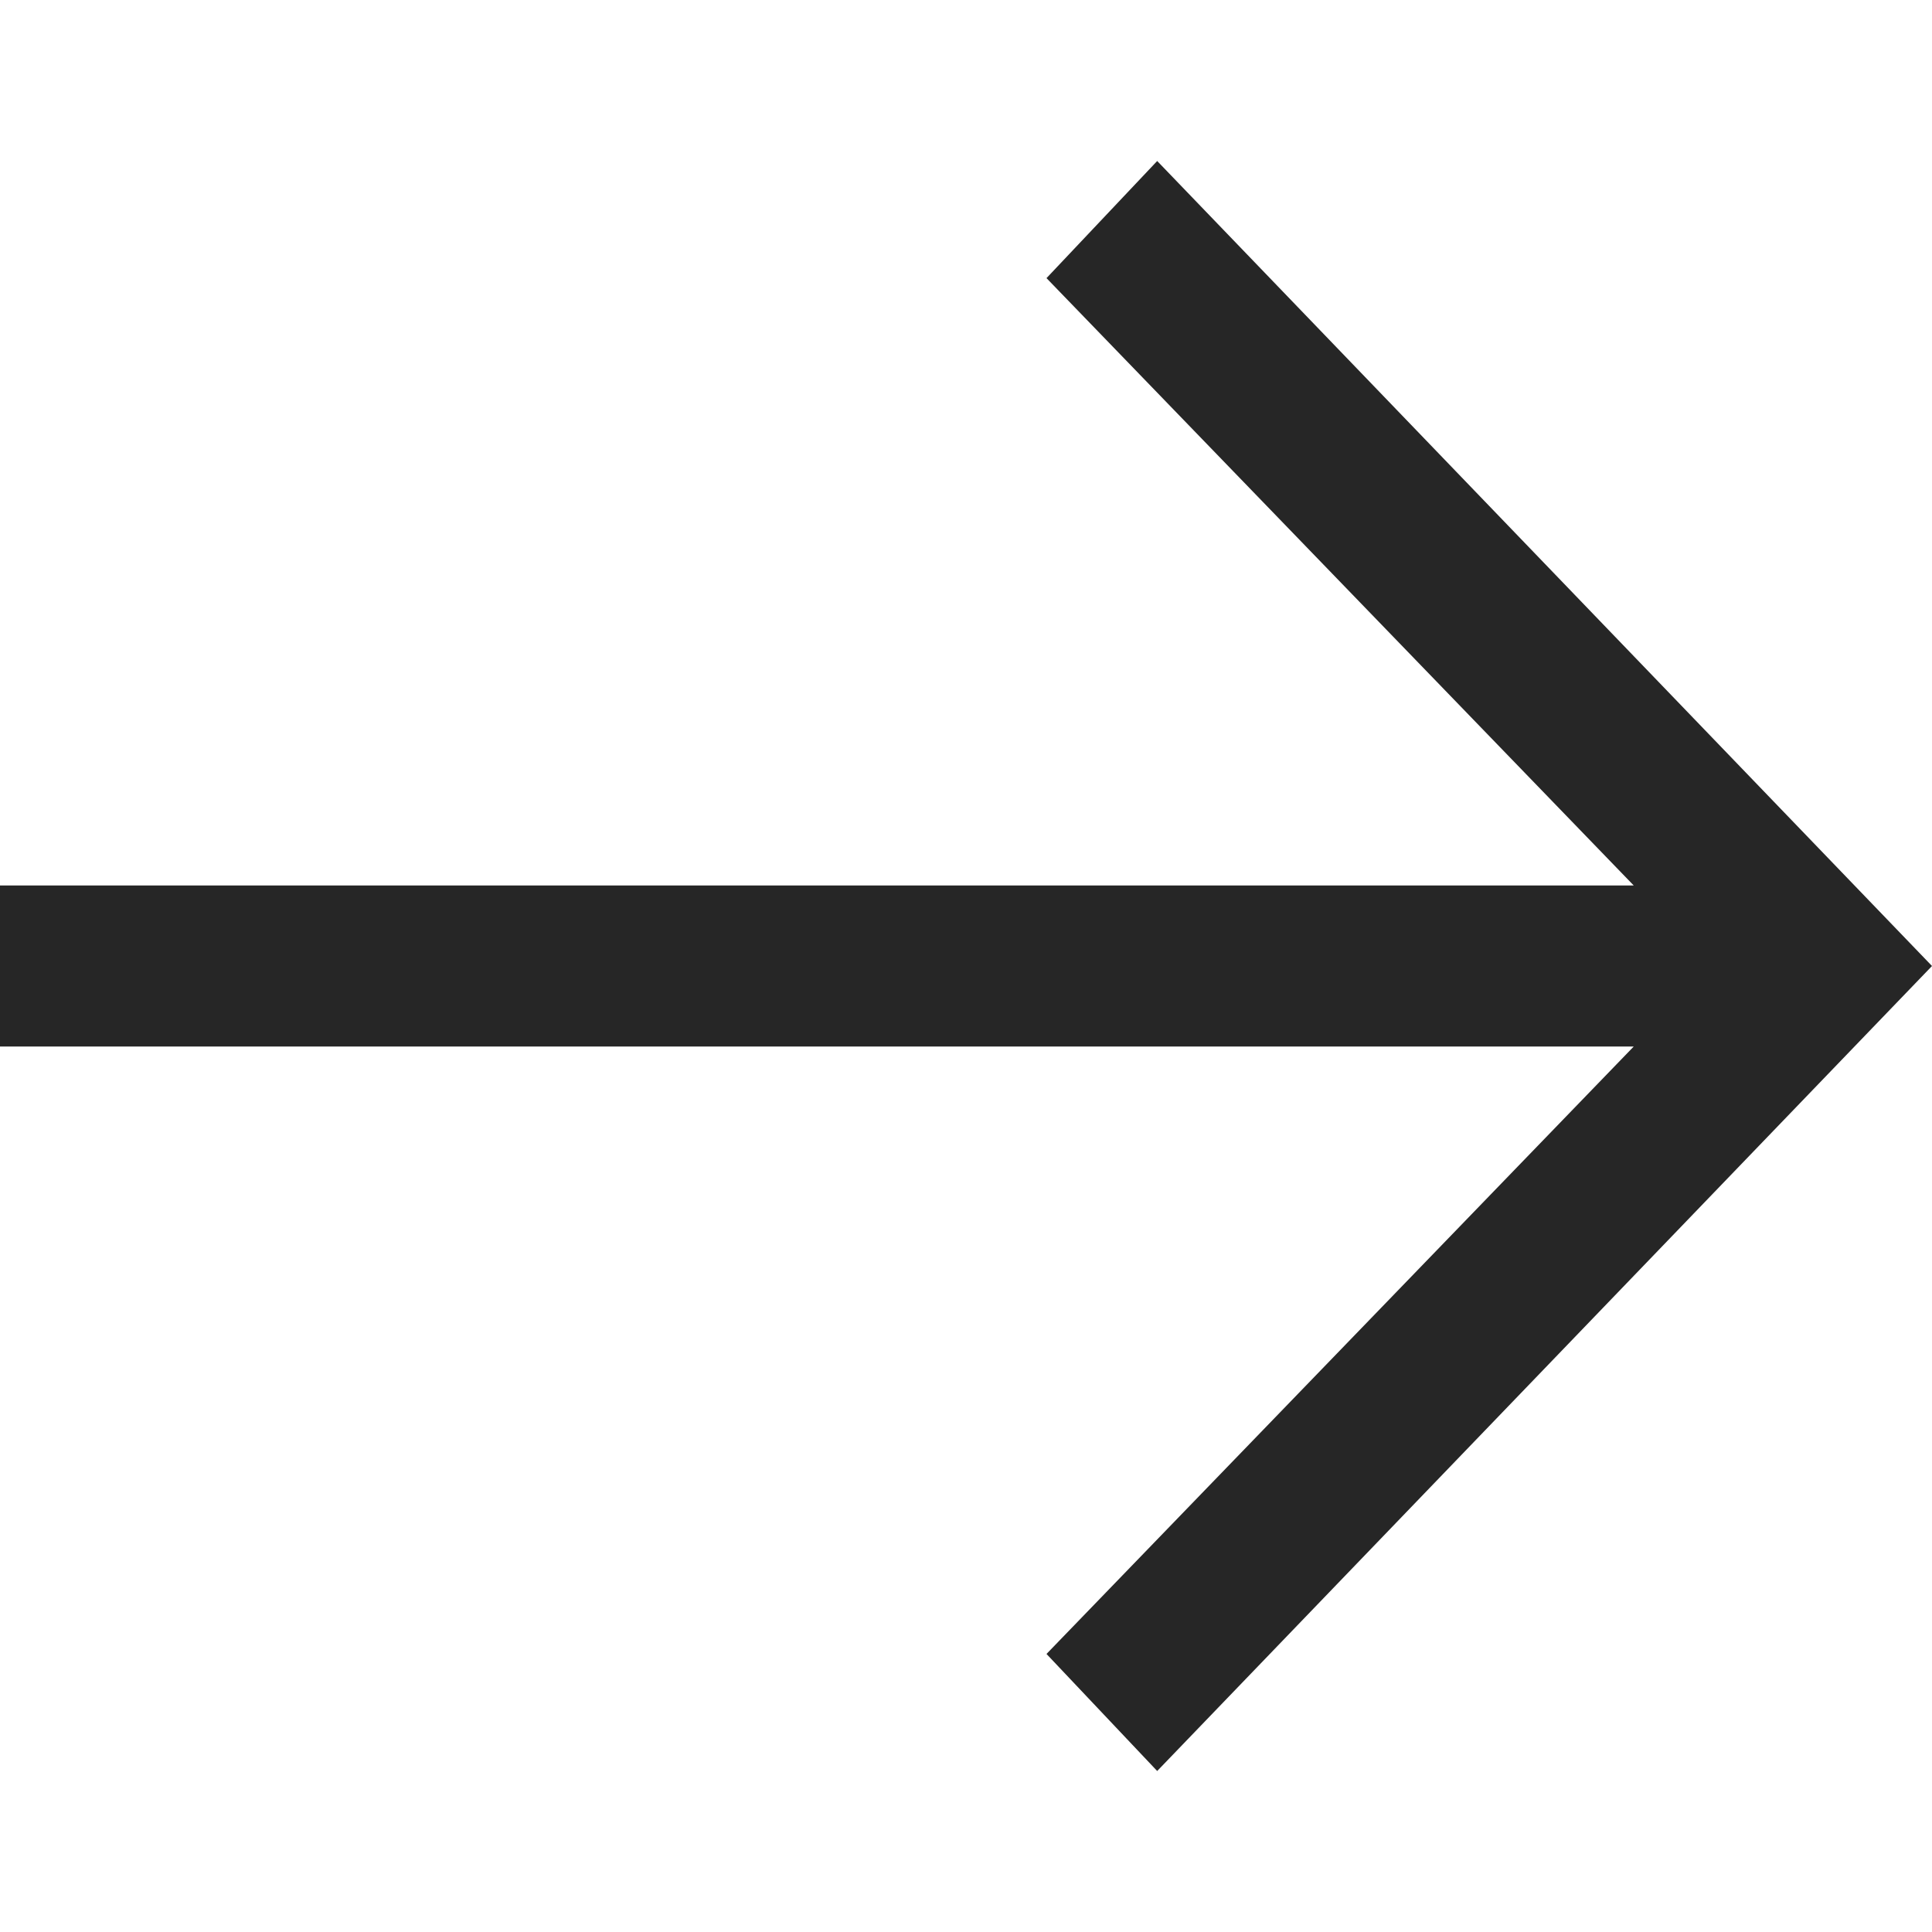
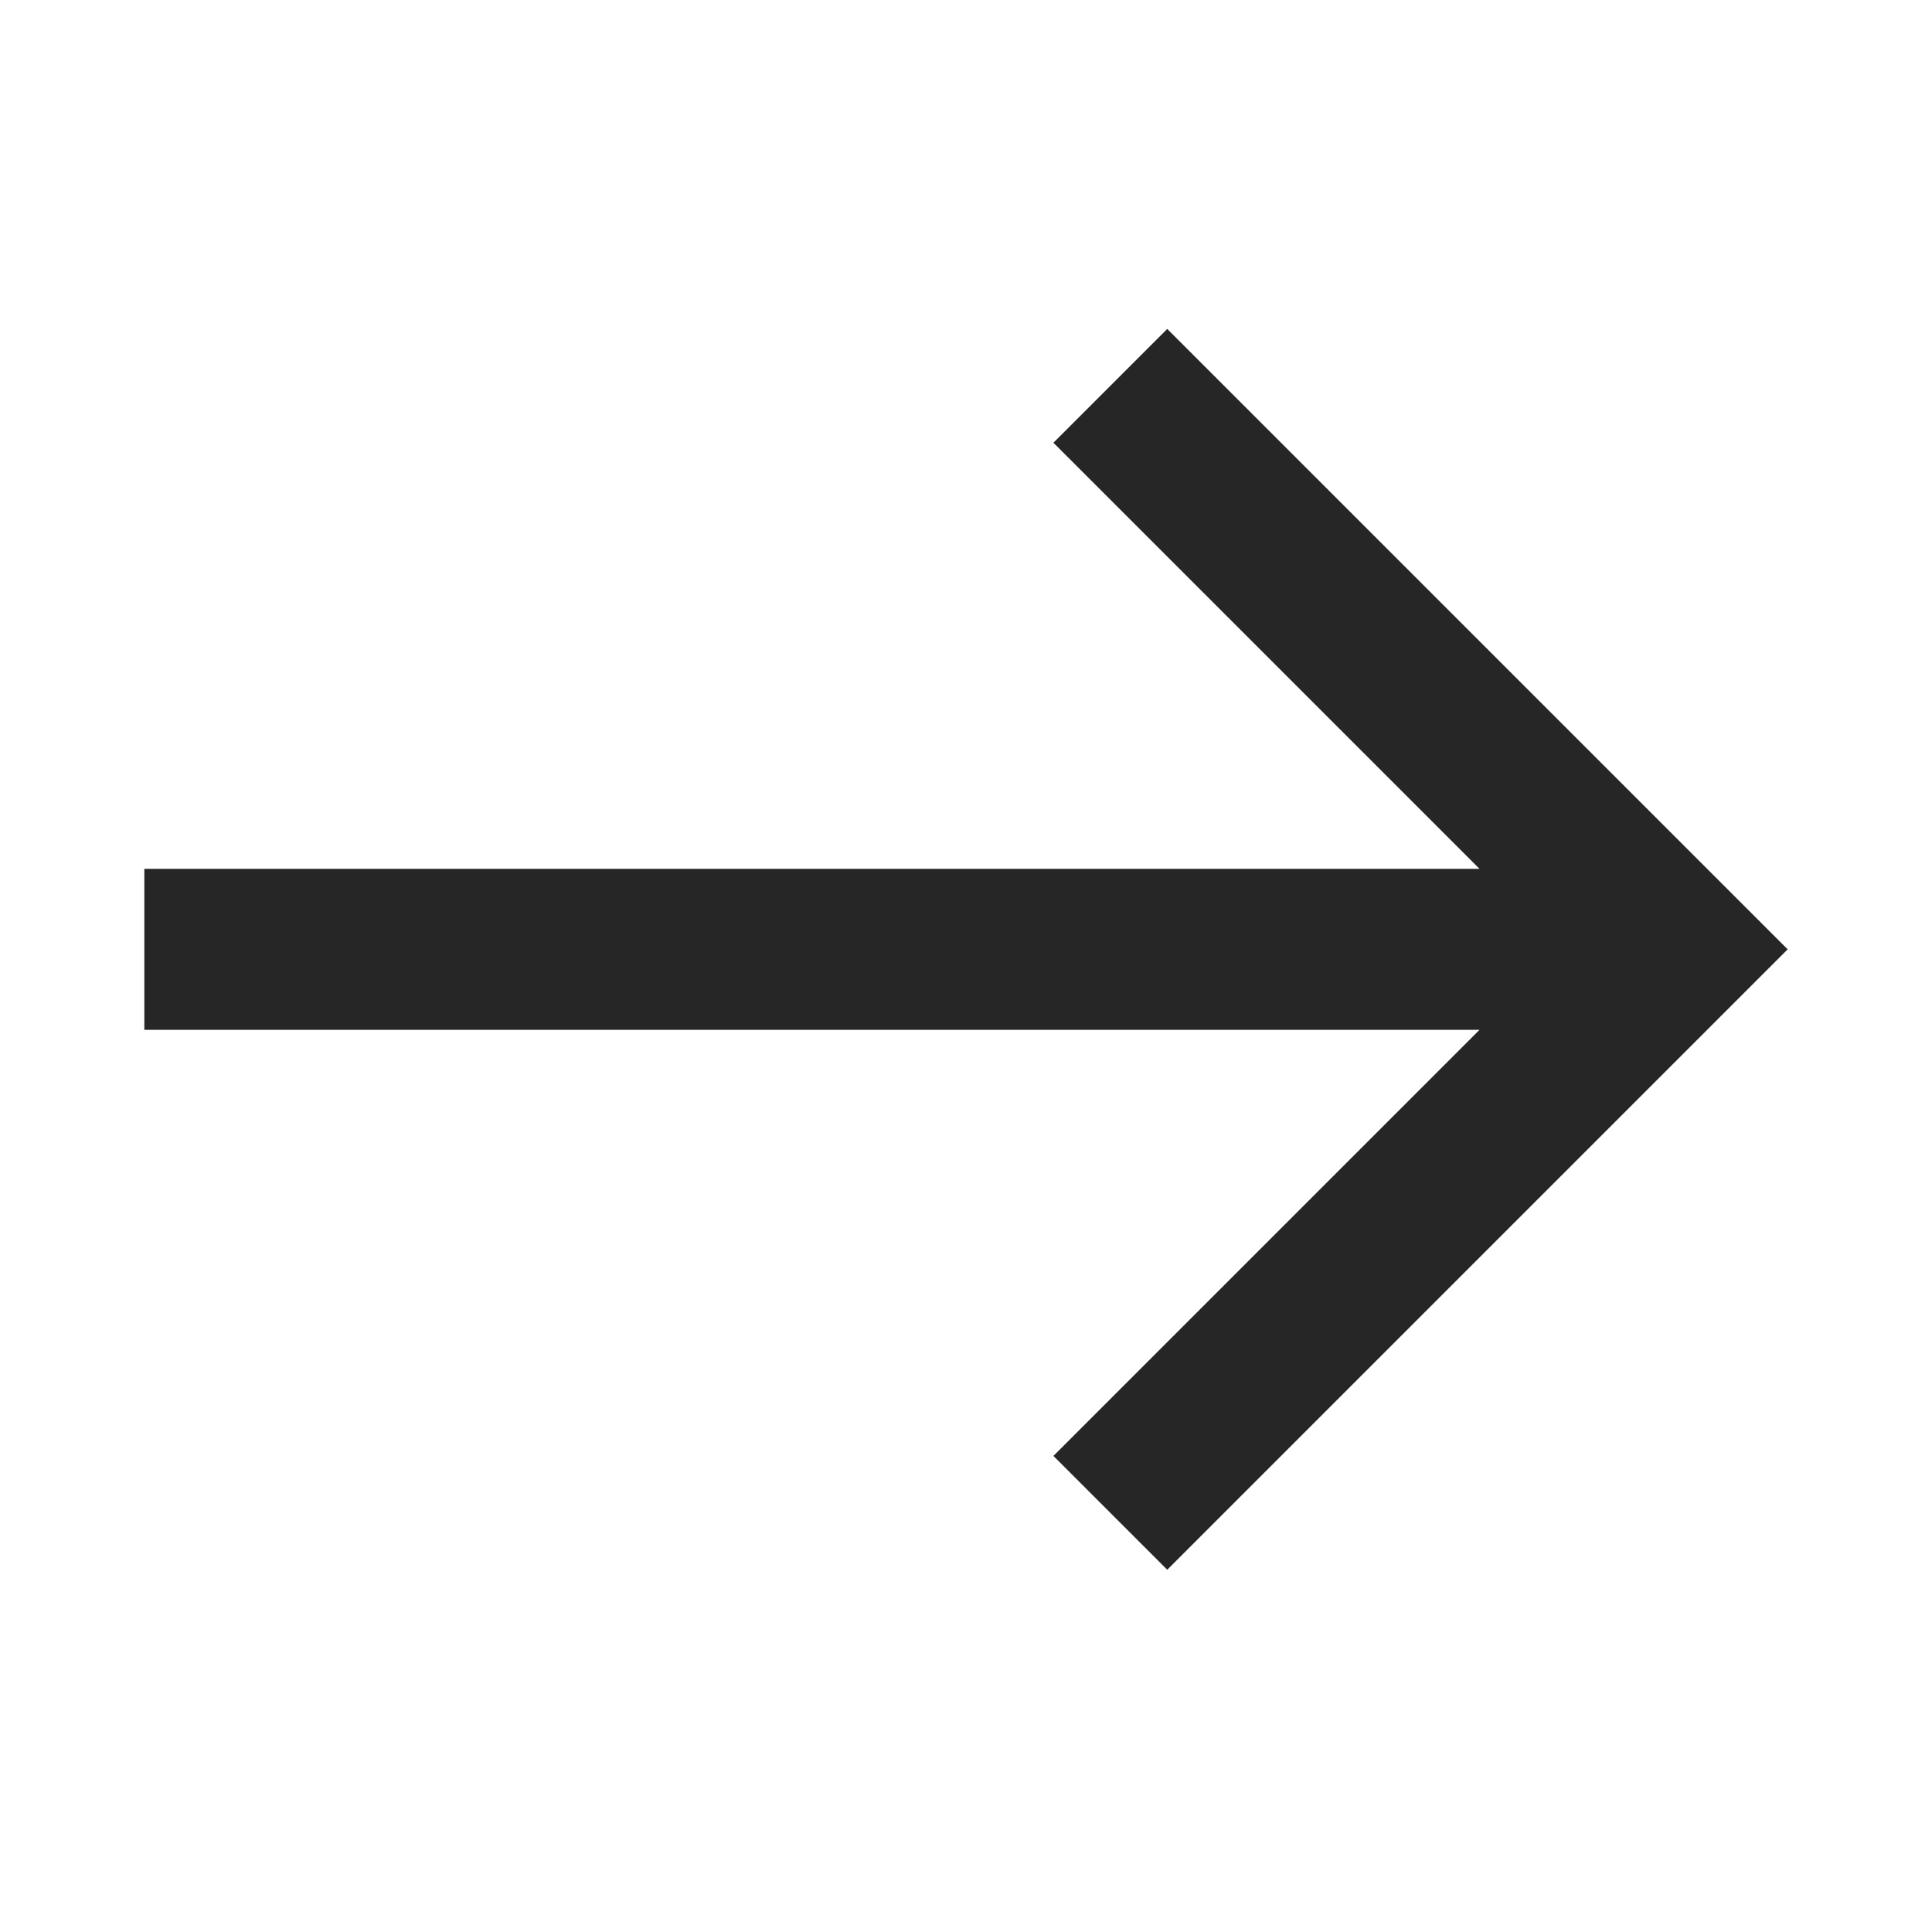
<svg xmlns="http://www.w3.org/2000/svg" width="24" height="24" viewBox="0 0 24 24" fill="none">
-   <path fill-rule="evenodd" clip-rule="evenodd" d="M0 13L20.295 13L13 20.546L14.375 22L24 12L14.375 2L13 3.455L20.295 11L0 11L0 13Z" fill="#262626" />
+   <path fill-rule="evenodd" clip-rule="evenodd" d="M22.207 11.793L14.5 19.5L13.086 18.086L18.379 12.793L1.793 12.793L1.793 10.793L18.379 10.793L13.086 5.5L14.5 4.086L22.207 11.793Z" fill="#262626" />
</svg>
